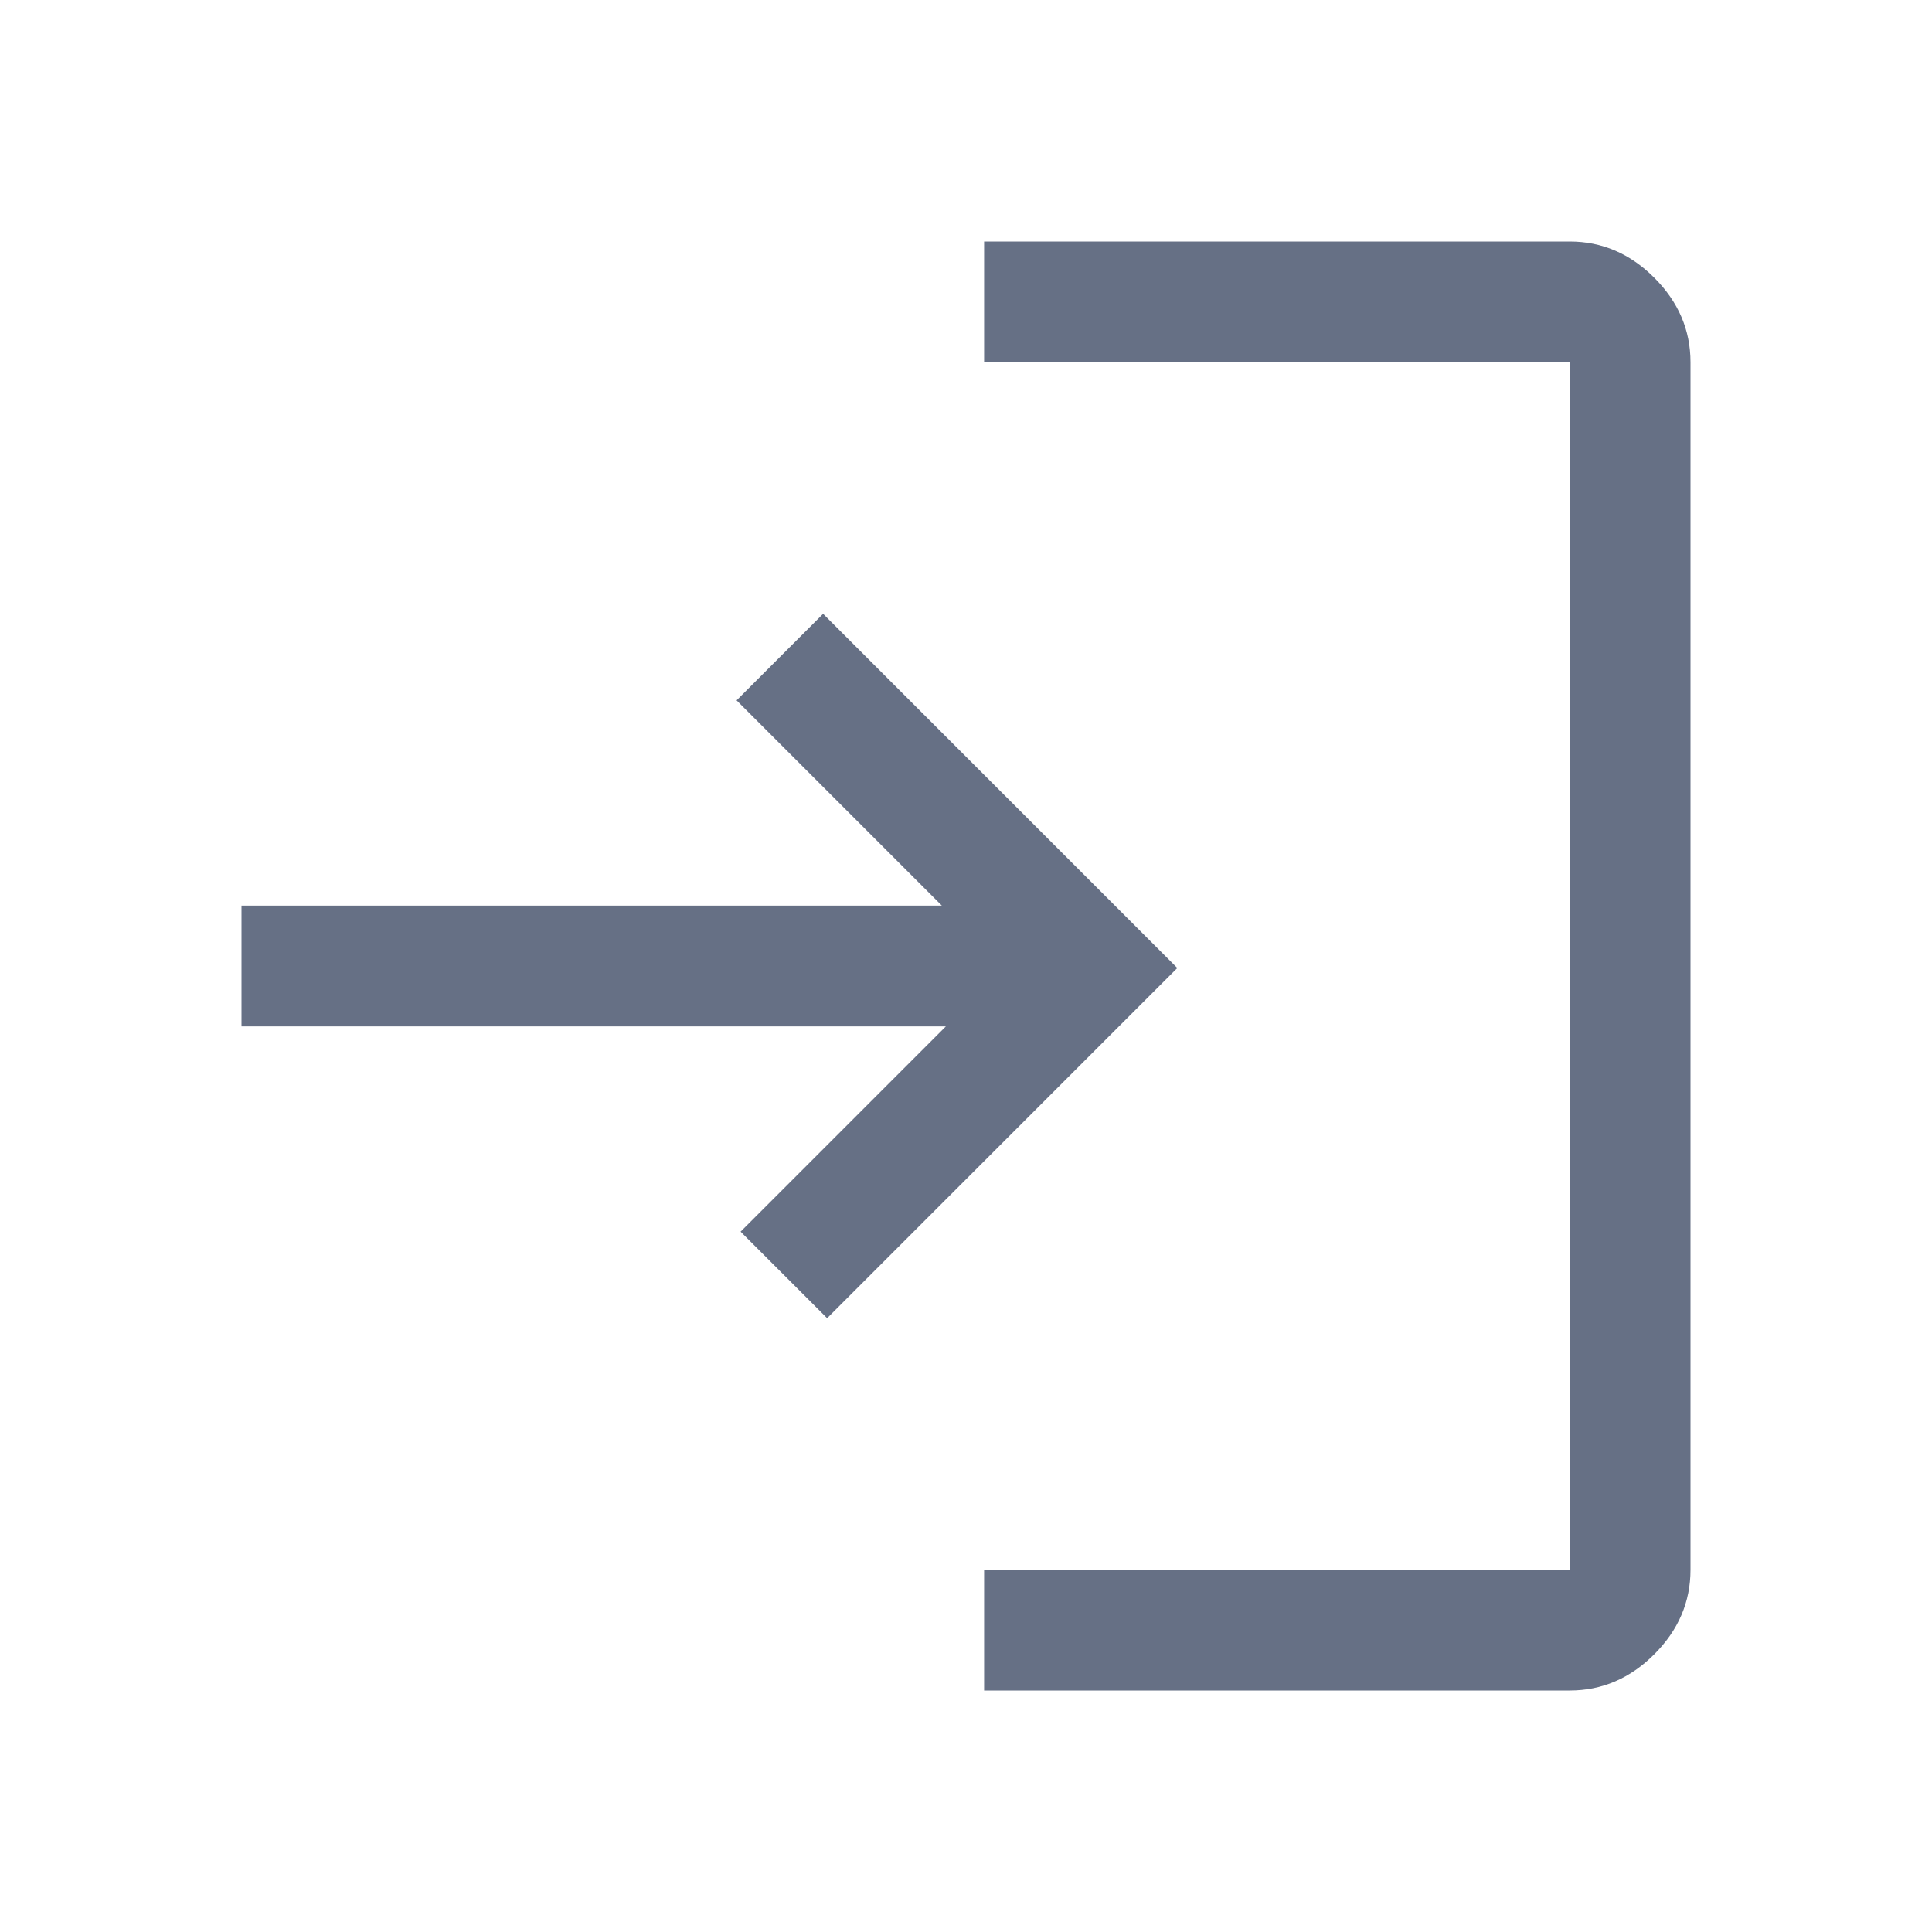
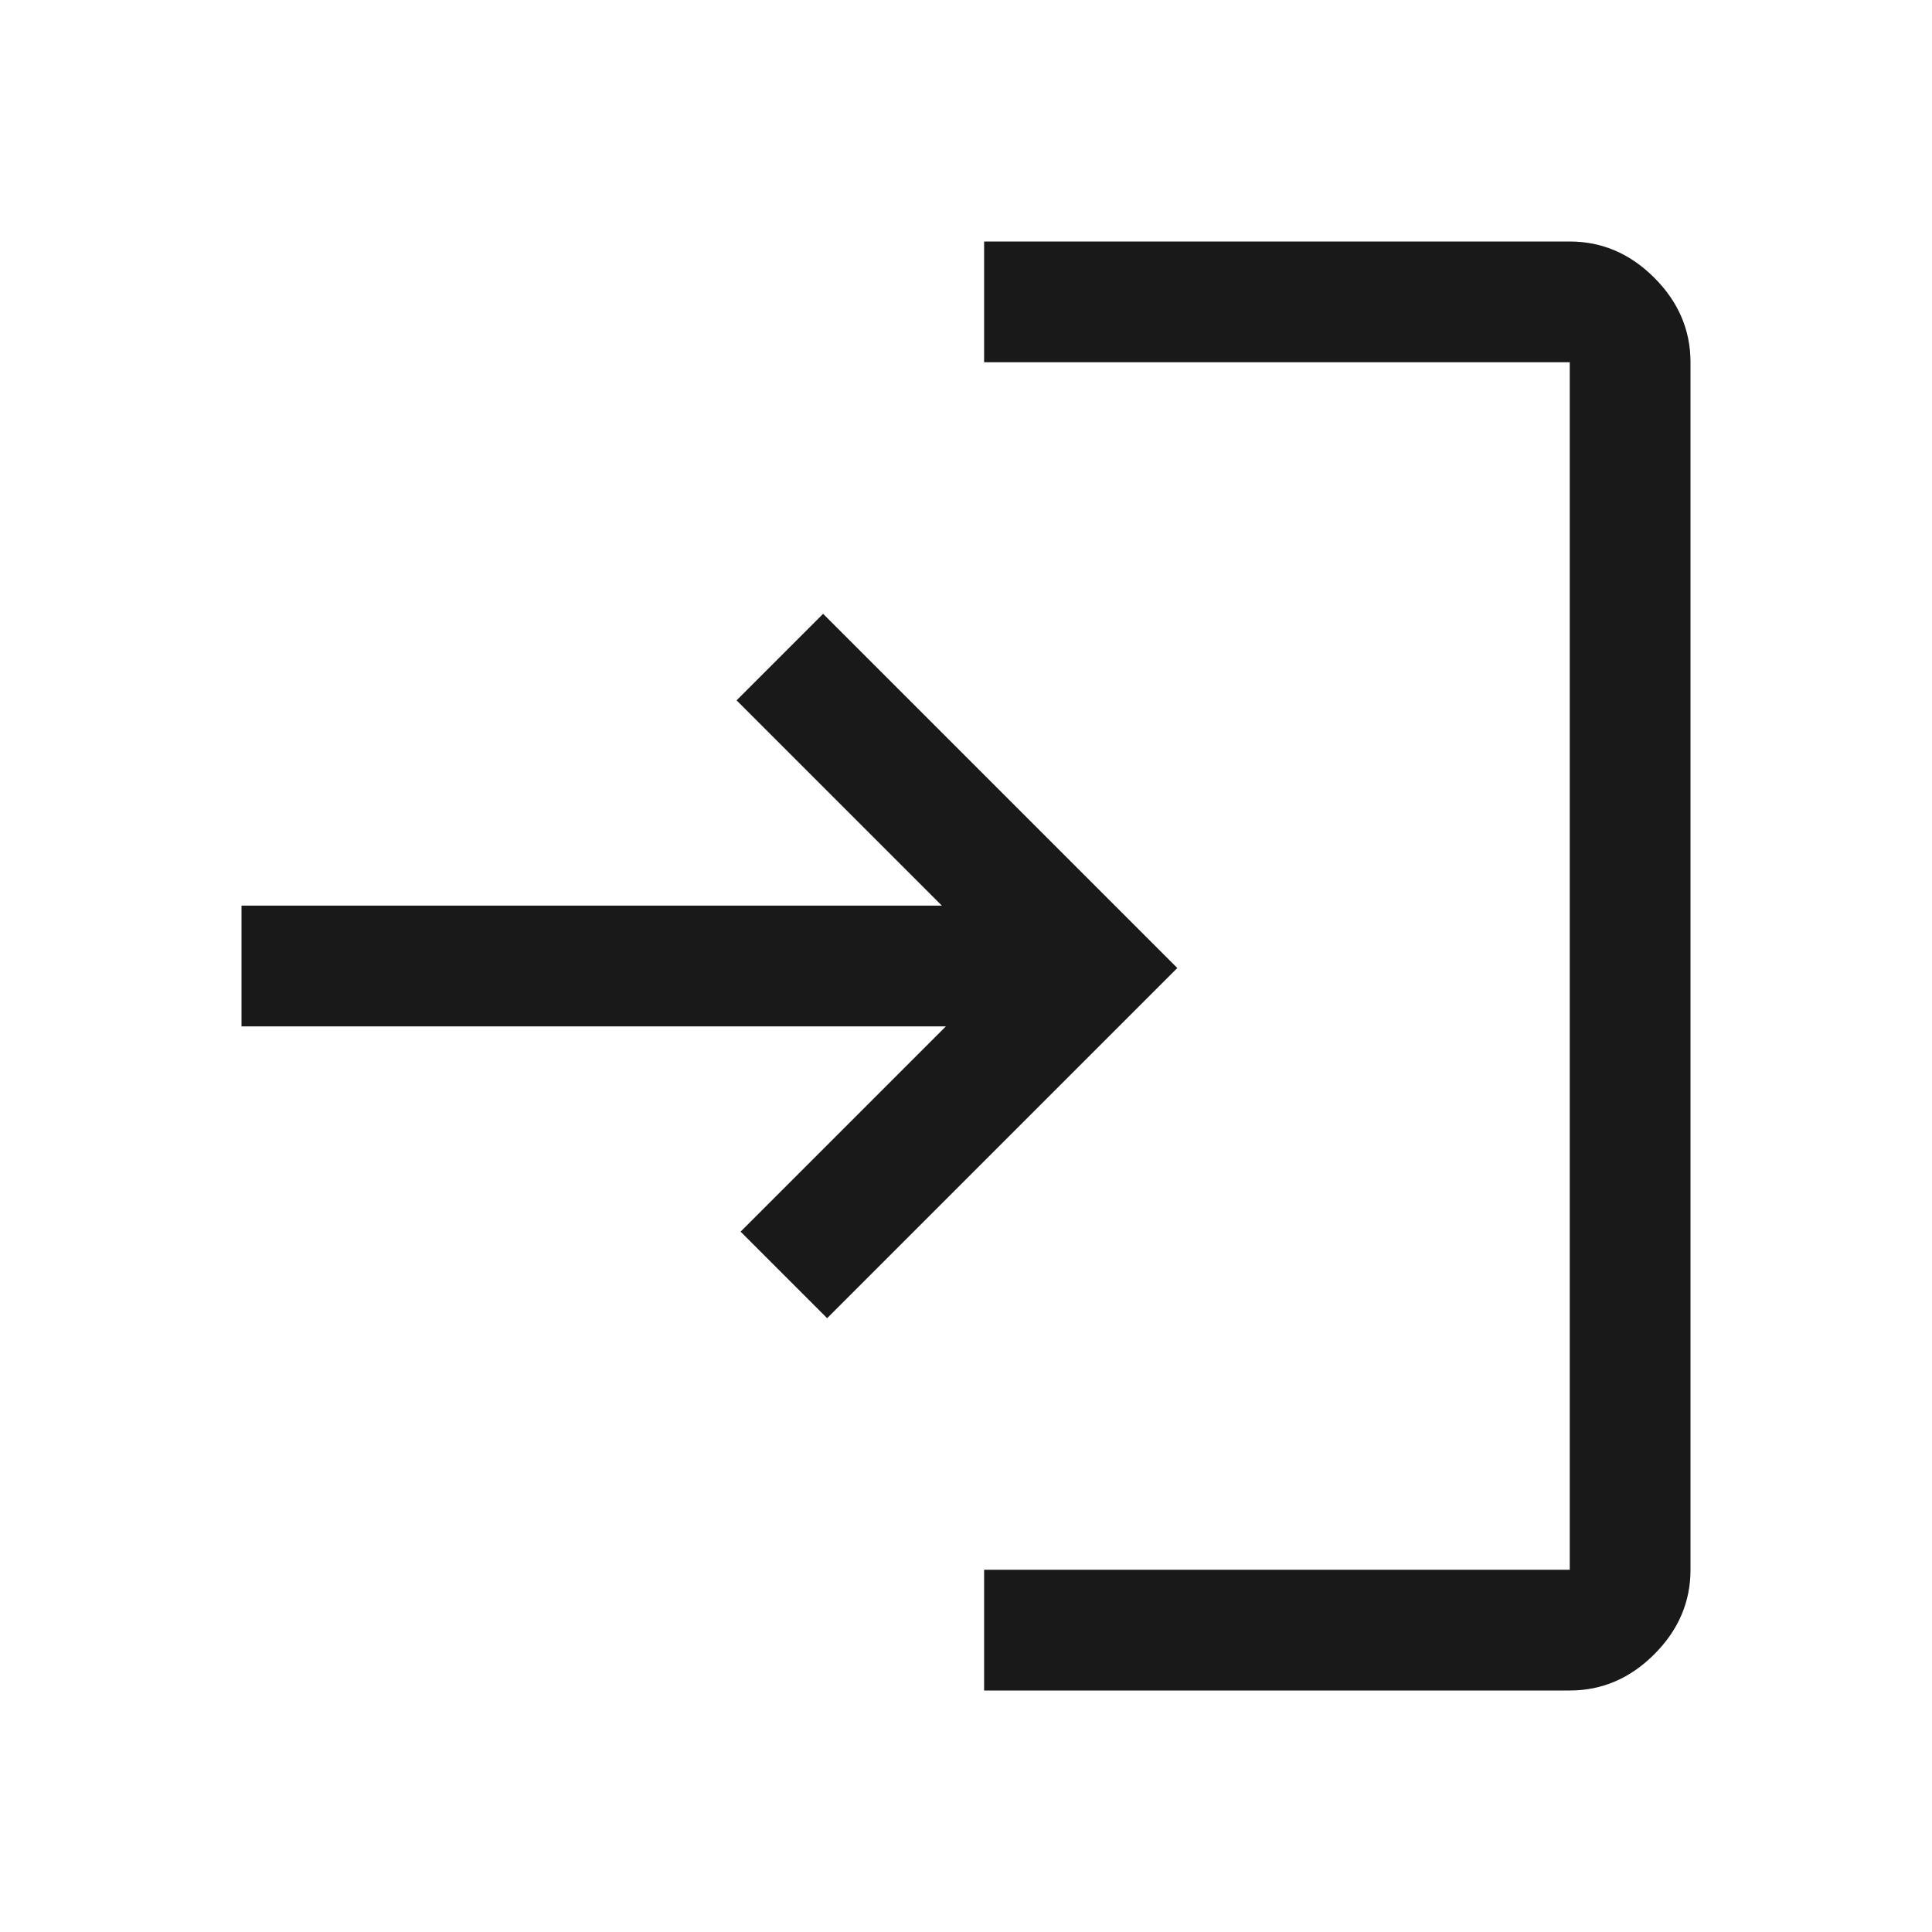
<svg xmlns="http://www.w3.org/2000/svg" width="48" height="48" viewBox="0 0 48 48" fill="none">
-   <path d="M24.45 42V39H39V9H24.45V6H39C39.8 6 40.5 6.3 41.1 6.9C41.7 7.5 42 8.2 42 9V39C42 39.8 41.7 40.5 41.1 41.1C40.5 41.7 39.8 42 39 42H24.45ZM20.55 32.75L18.4 30.6L23.5 25.5H6V22.5H23.4L18.3 17.4L20.45 15.25L29.25 24.05L20.55 32.75Z" fill="#667085" />
+   <path d="M24.45 42V39H39V9H24.45V6H39C39.8 6 40.5 6.3 41.1 6.9C41.7 7.5 42 8.2 42 9V39C42 39.8 41.7 40.5 41.1 41.1C40.5 41.7 39.8 42 39 42H24.45ZM20.55 32.75L18.4 30.6L23.5 25.5H6V22.5H23.4L18.3 17.4L20.45 15.25L29.25 24.05L20.55 32.75Z" fill="#191919" />
</svg>
